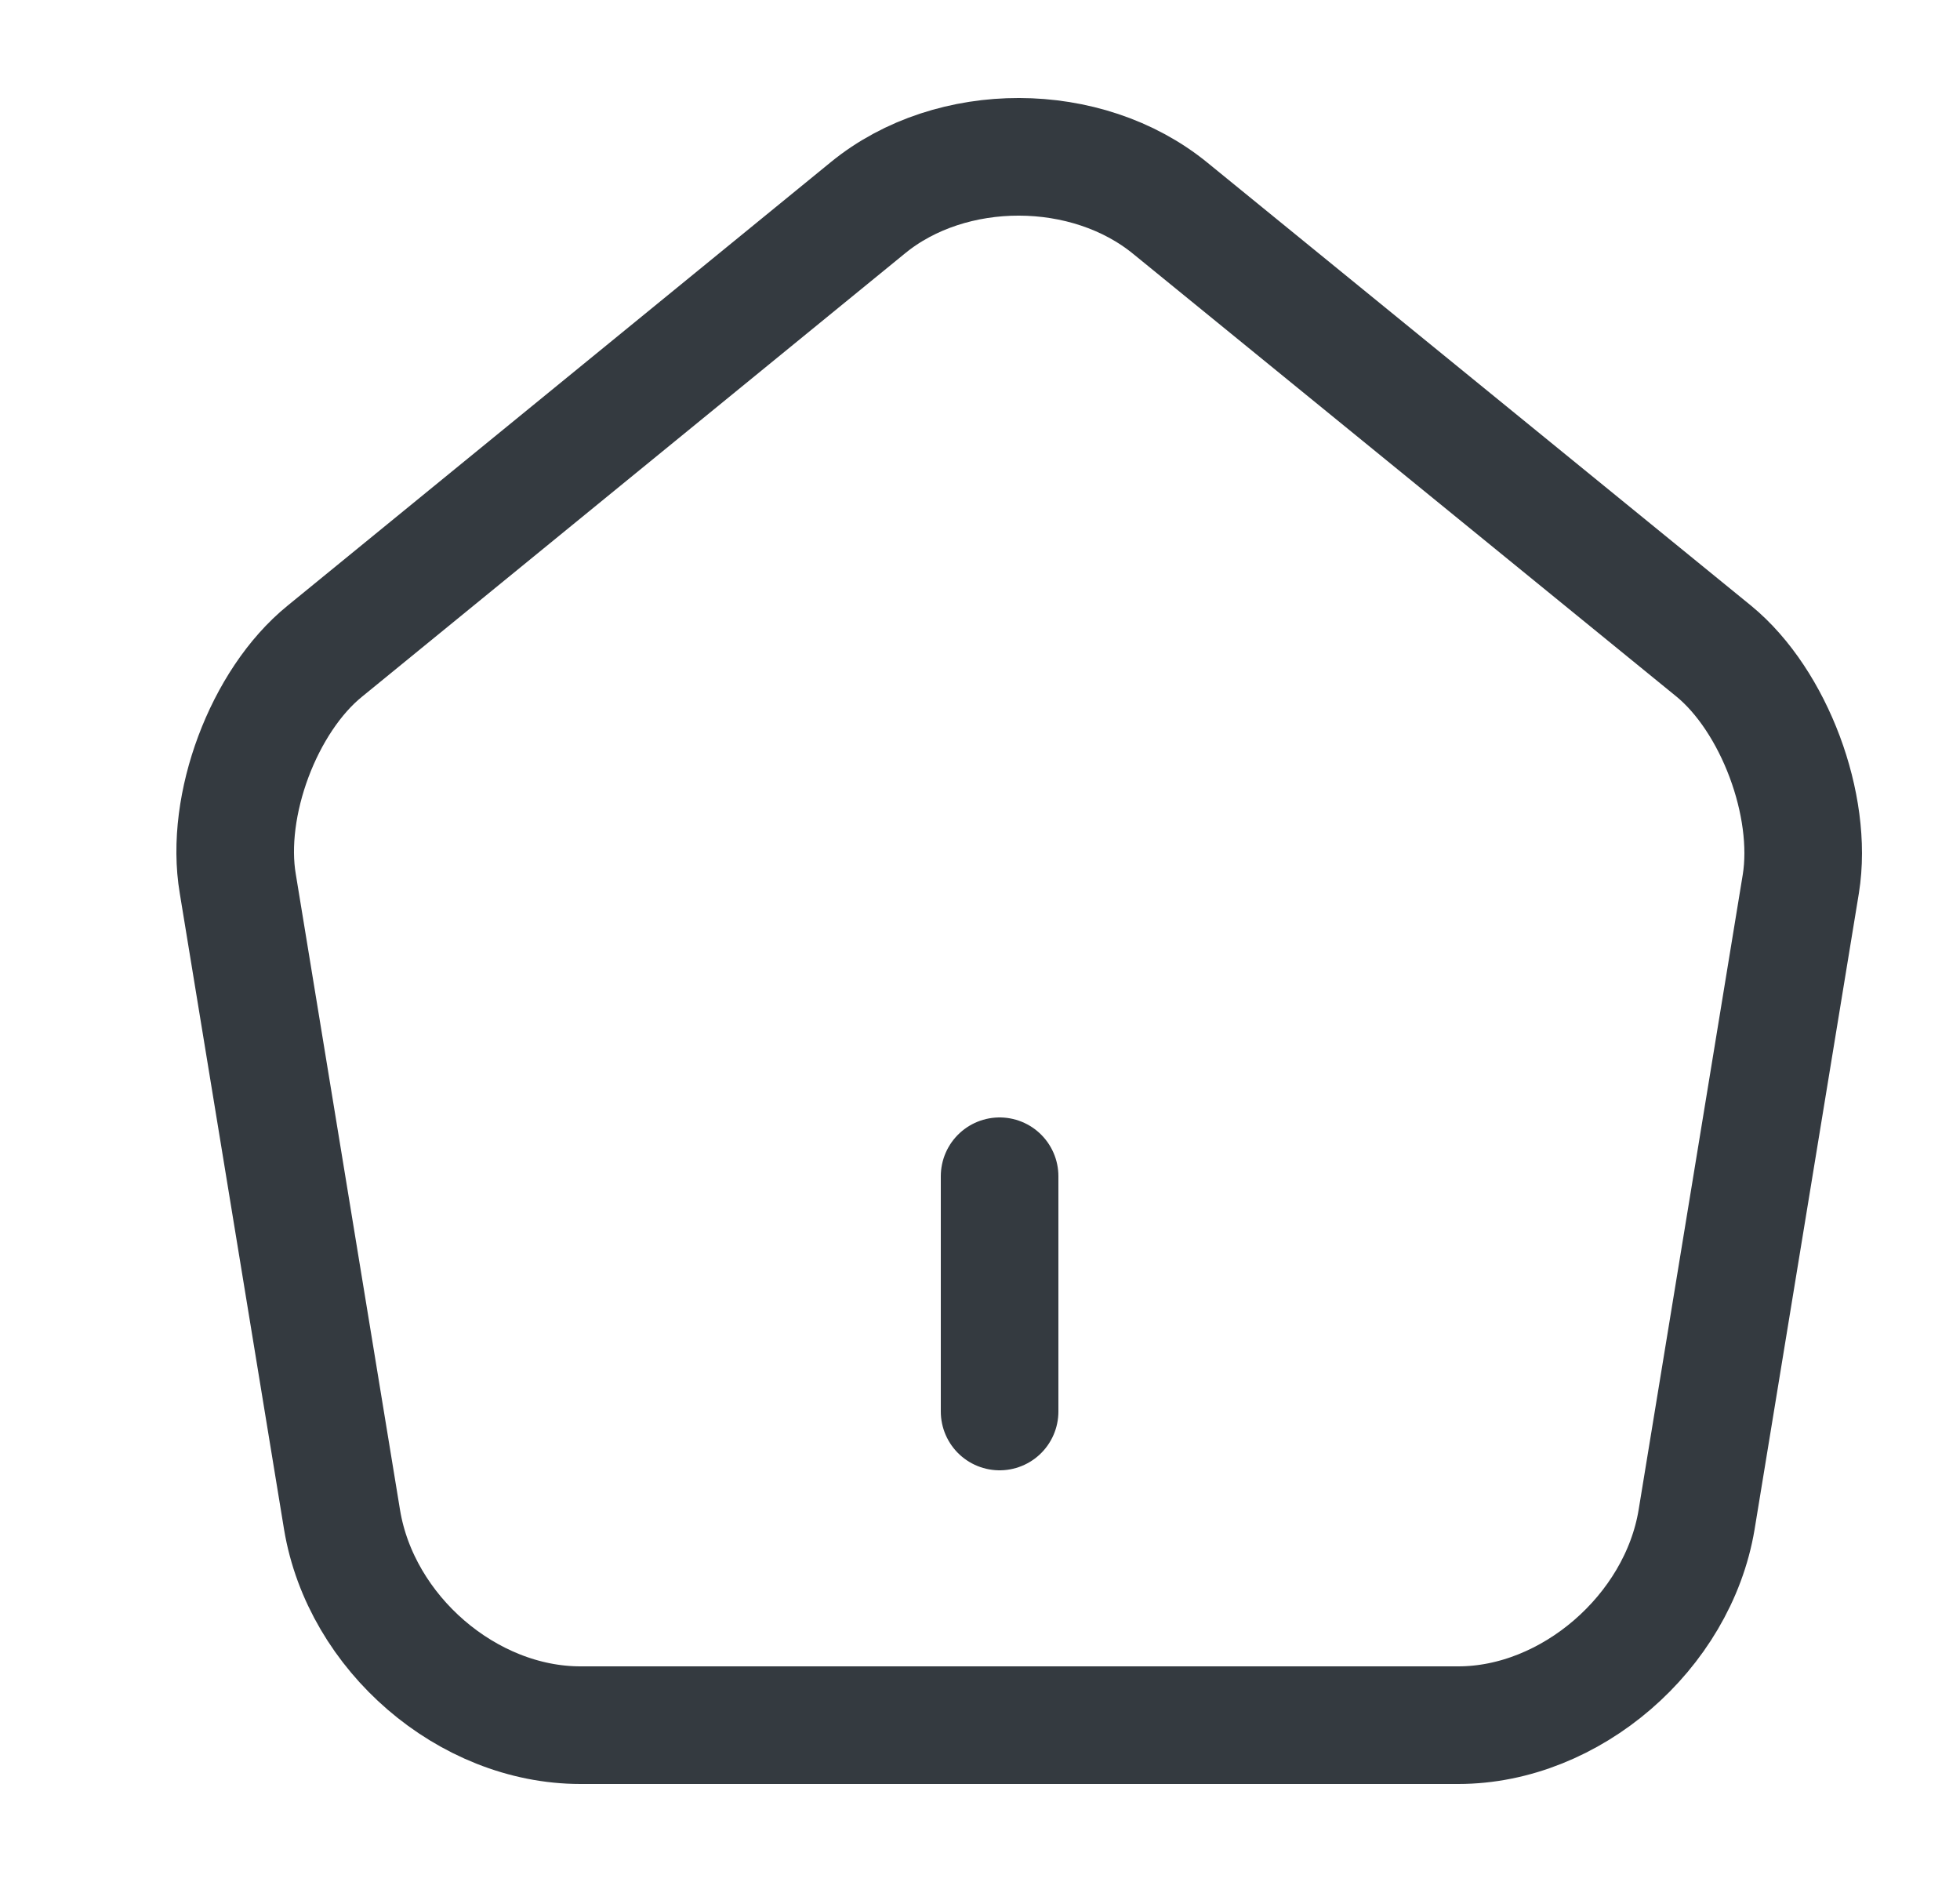
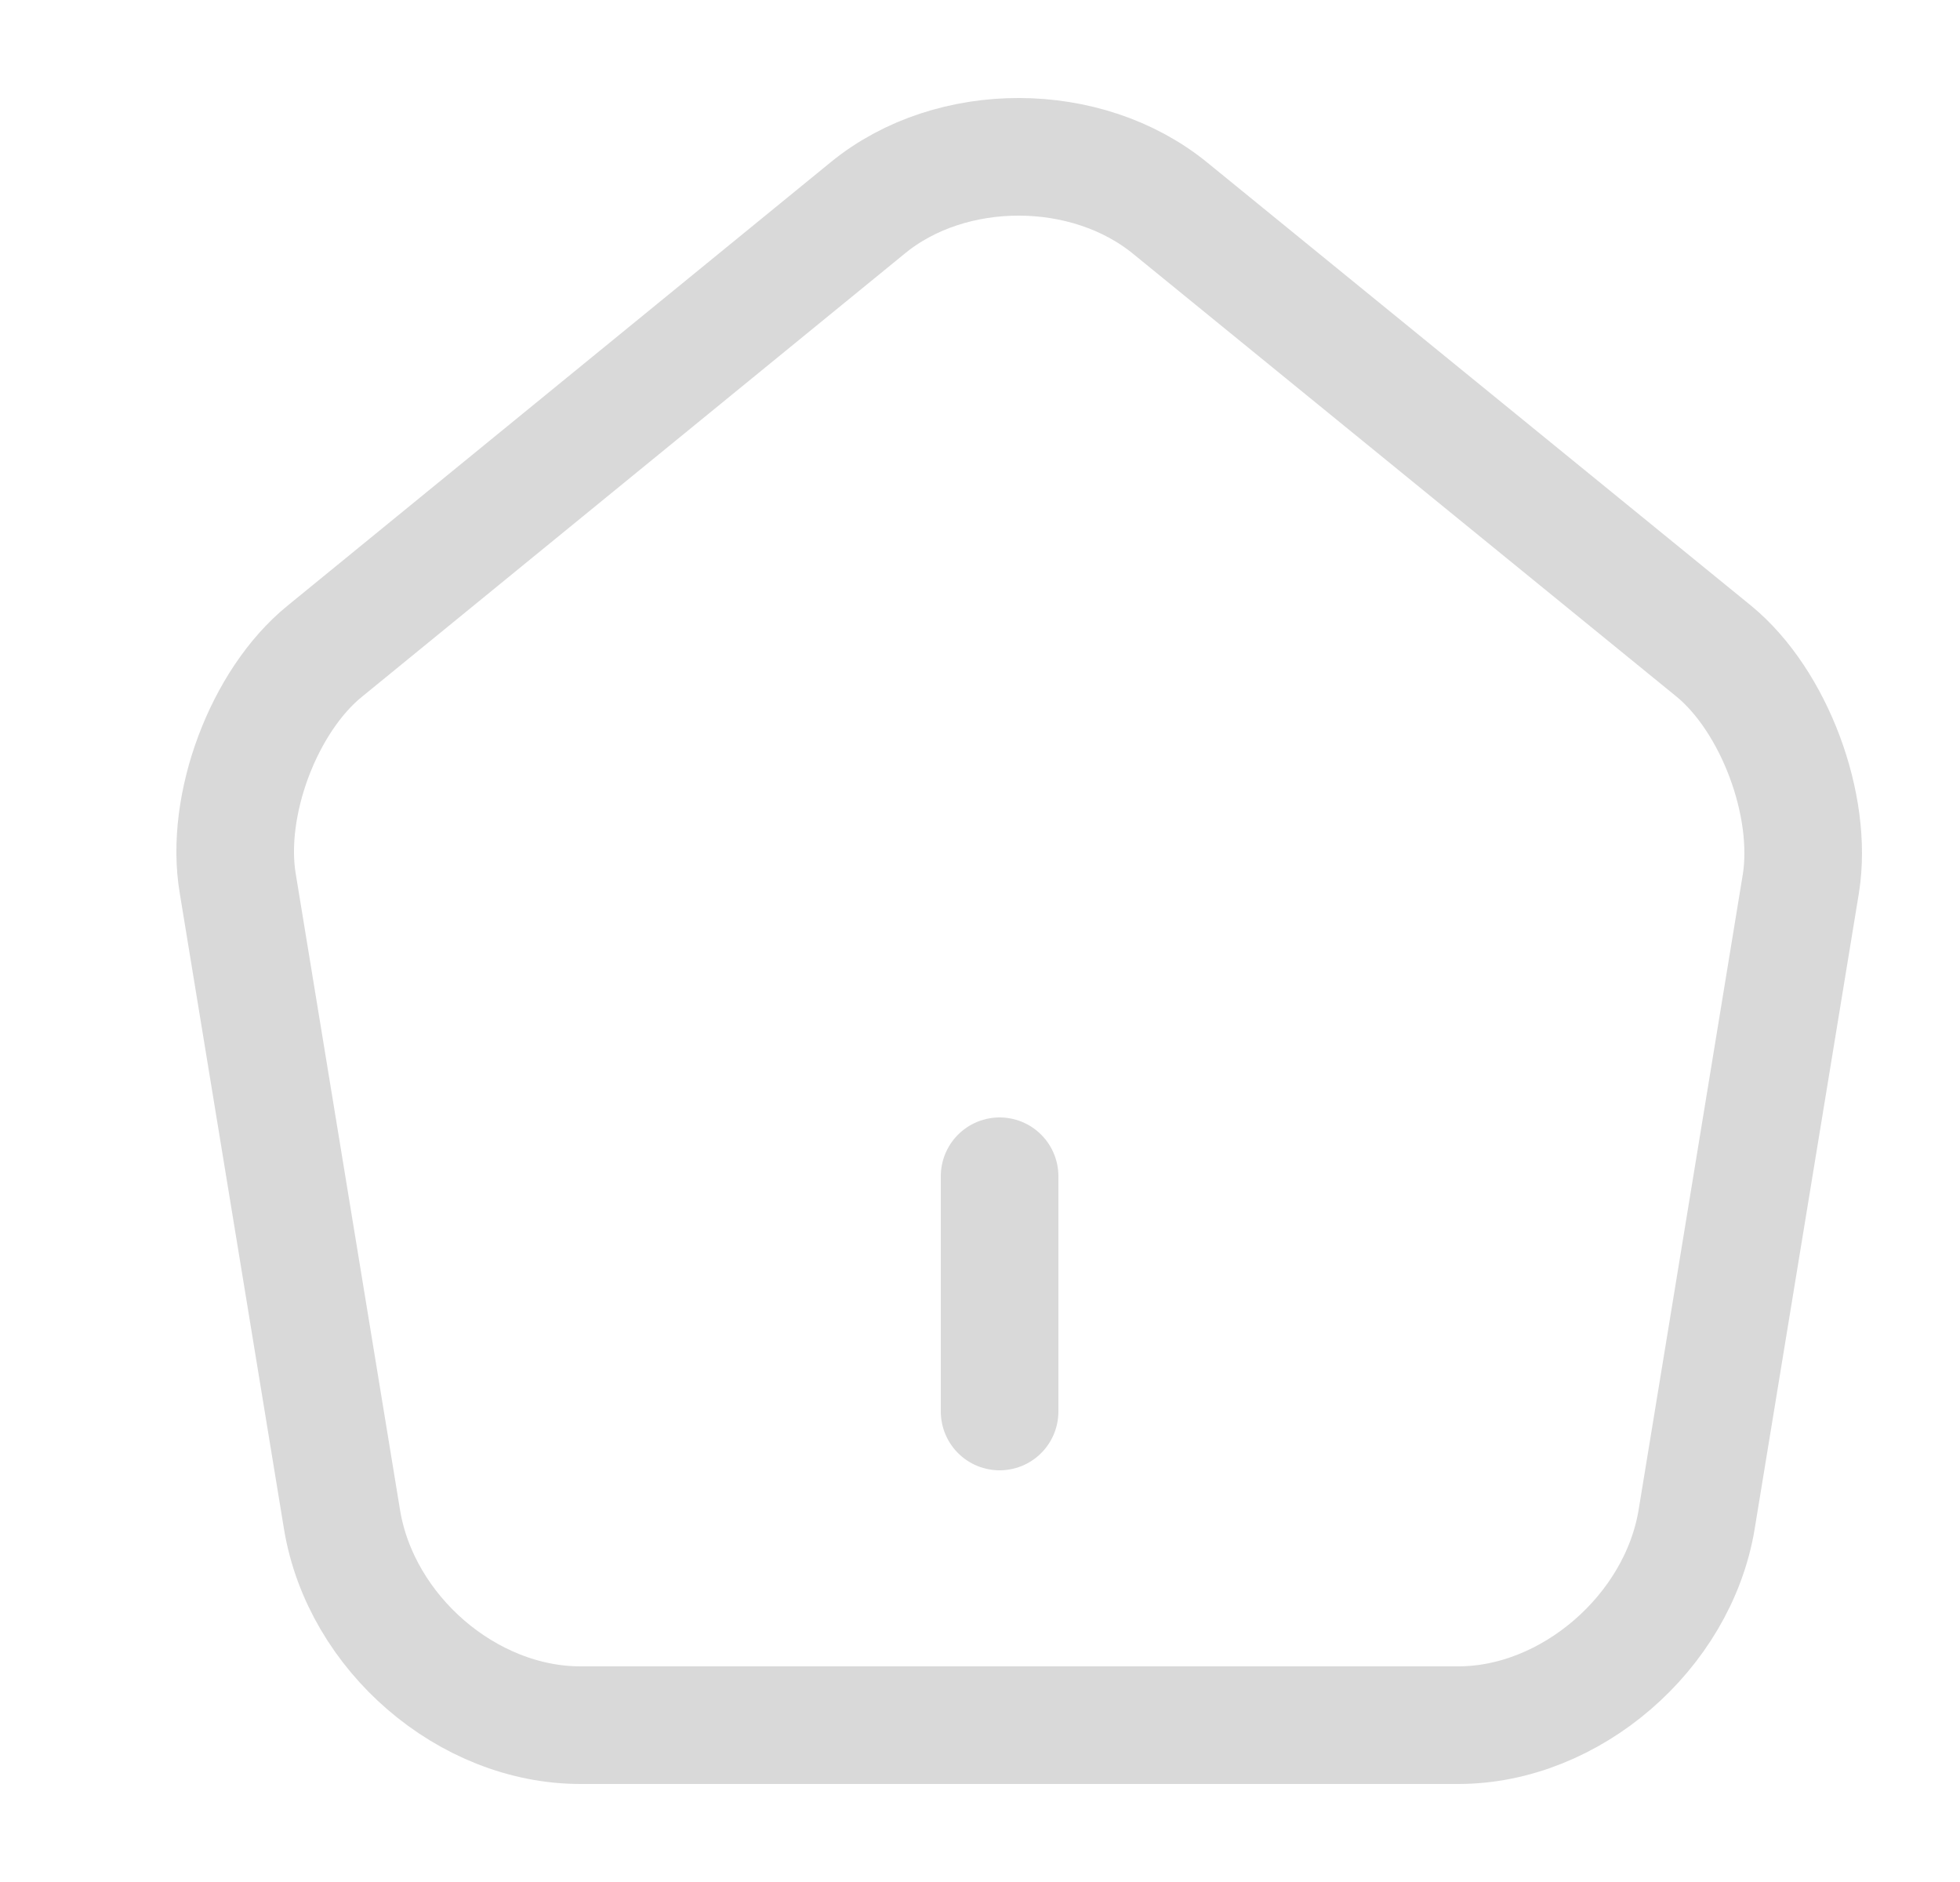
<svg xmlns="http://www.w3.org/2000/svg" width="25" height="24" viewBox="0 0 25 24" fill="none">
-   <path d="M12.75 18V15Z" fill="#343A40" />
-   <path d="M12.75 18V15" stroke="#343A40" stroke-width="1.5" stroke-linecap="round" stroke-linejoin="round" />
-   <path d="M11.072 2.648L4.143 8.304C3.363 8.936 2.863 10.271 3.033 11.27L4.363 19.381C4.603 20.828 5.963 22 7.403 22H18.601C20.031 22 21.4 20.818 21.64 19.381L22.97 11.27C23.13 10.271 22.63 8.936 21.86 8.304L14.931 2.659C13.862 1.782 12.132 1.782 11.072 2.648Z" stroke="#343A40" stroke-width="1.5" stroke-linecap="round" stroke-linejoin="round" />
+   <path d="M12.75 18V15Z" fill="#D9D9D9" />
+   <path d="M12.75 18V15" stroke="#D9D9D9" stroke-width="1.5" stroke-linecap="round" stroke-linejoin="round" />
+   <path d="M11.072 2.648L4.143 8.304C3.363 8.936 2.863 10.271 3.033 11.27L4.363 19.381C4.603 20.828 5.963 22 7.403 22H18.601C20.031 22 21.4 20.818 21.64 19.381L22.97 11.27C23.13 10.271 22.63 8.936 21.86 8.304L14.931 2.659C13.862 1.782 12.132 1.782 11.072 2.648Z" stroke="#D9D9D9" stroke-width="1.5" stroke-linecap="round" stroke-linejoin="round" />
</svg>
